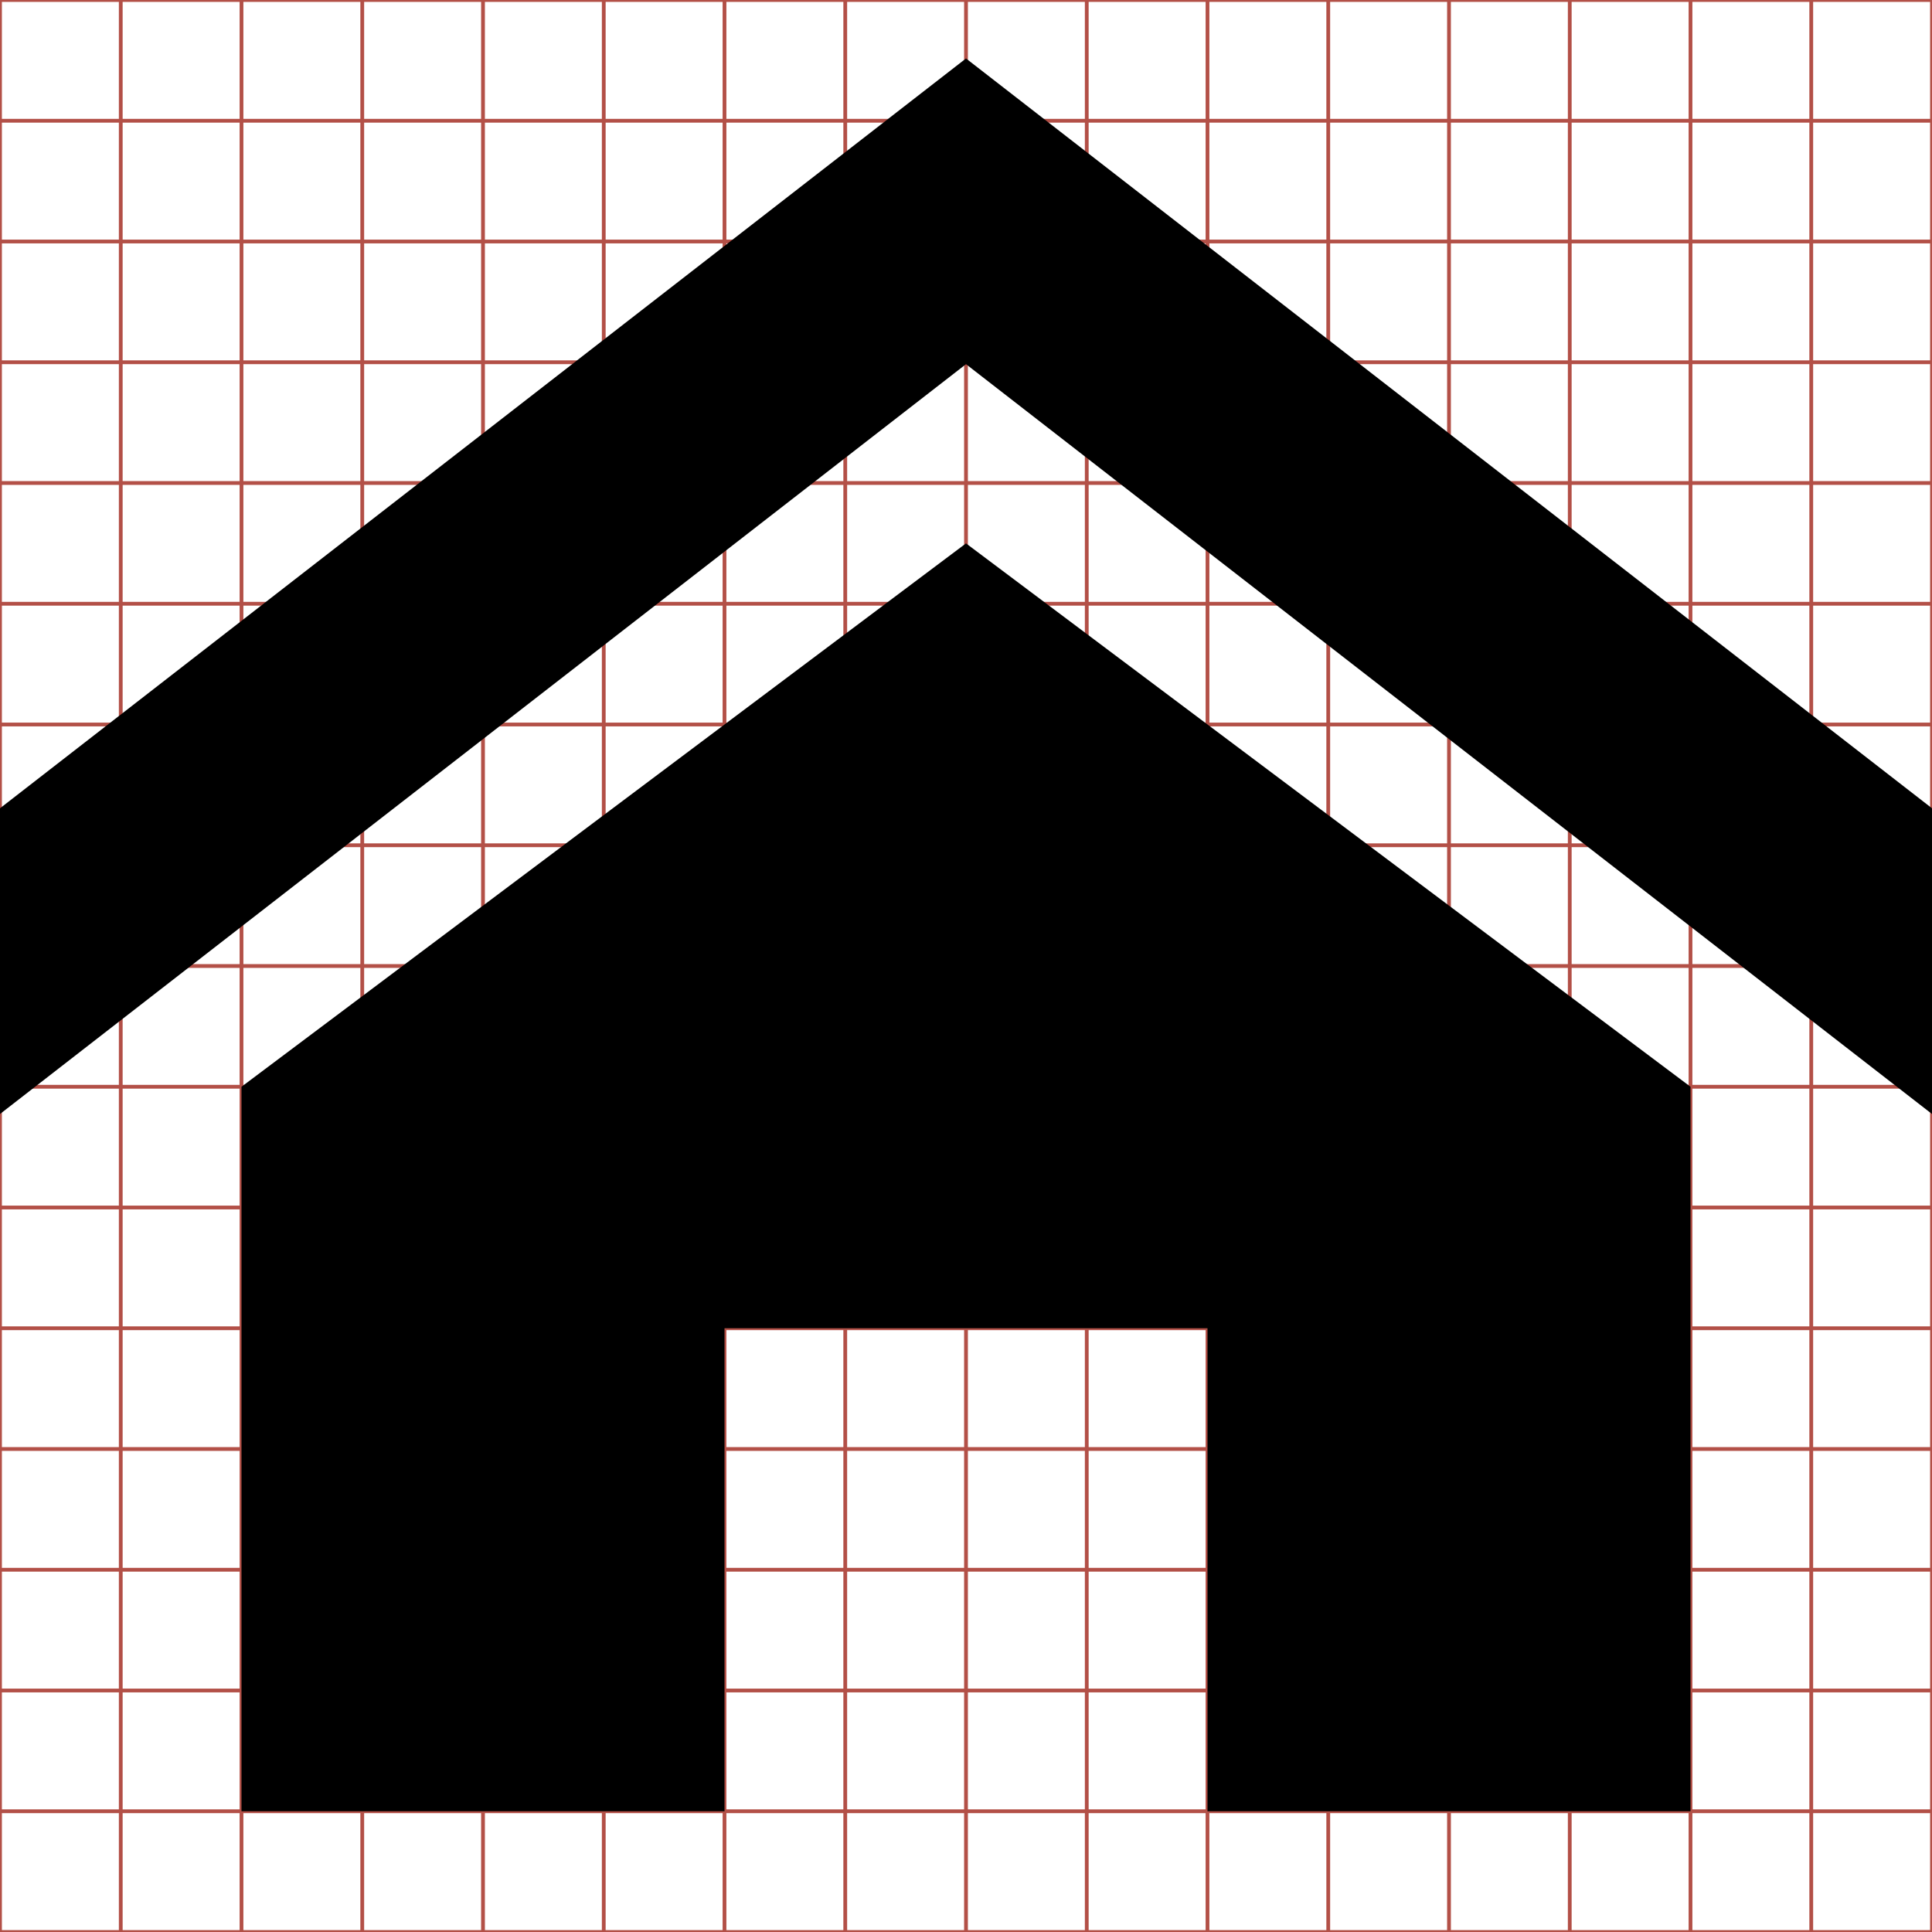
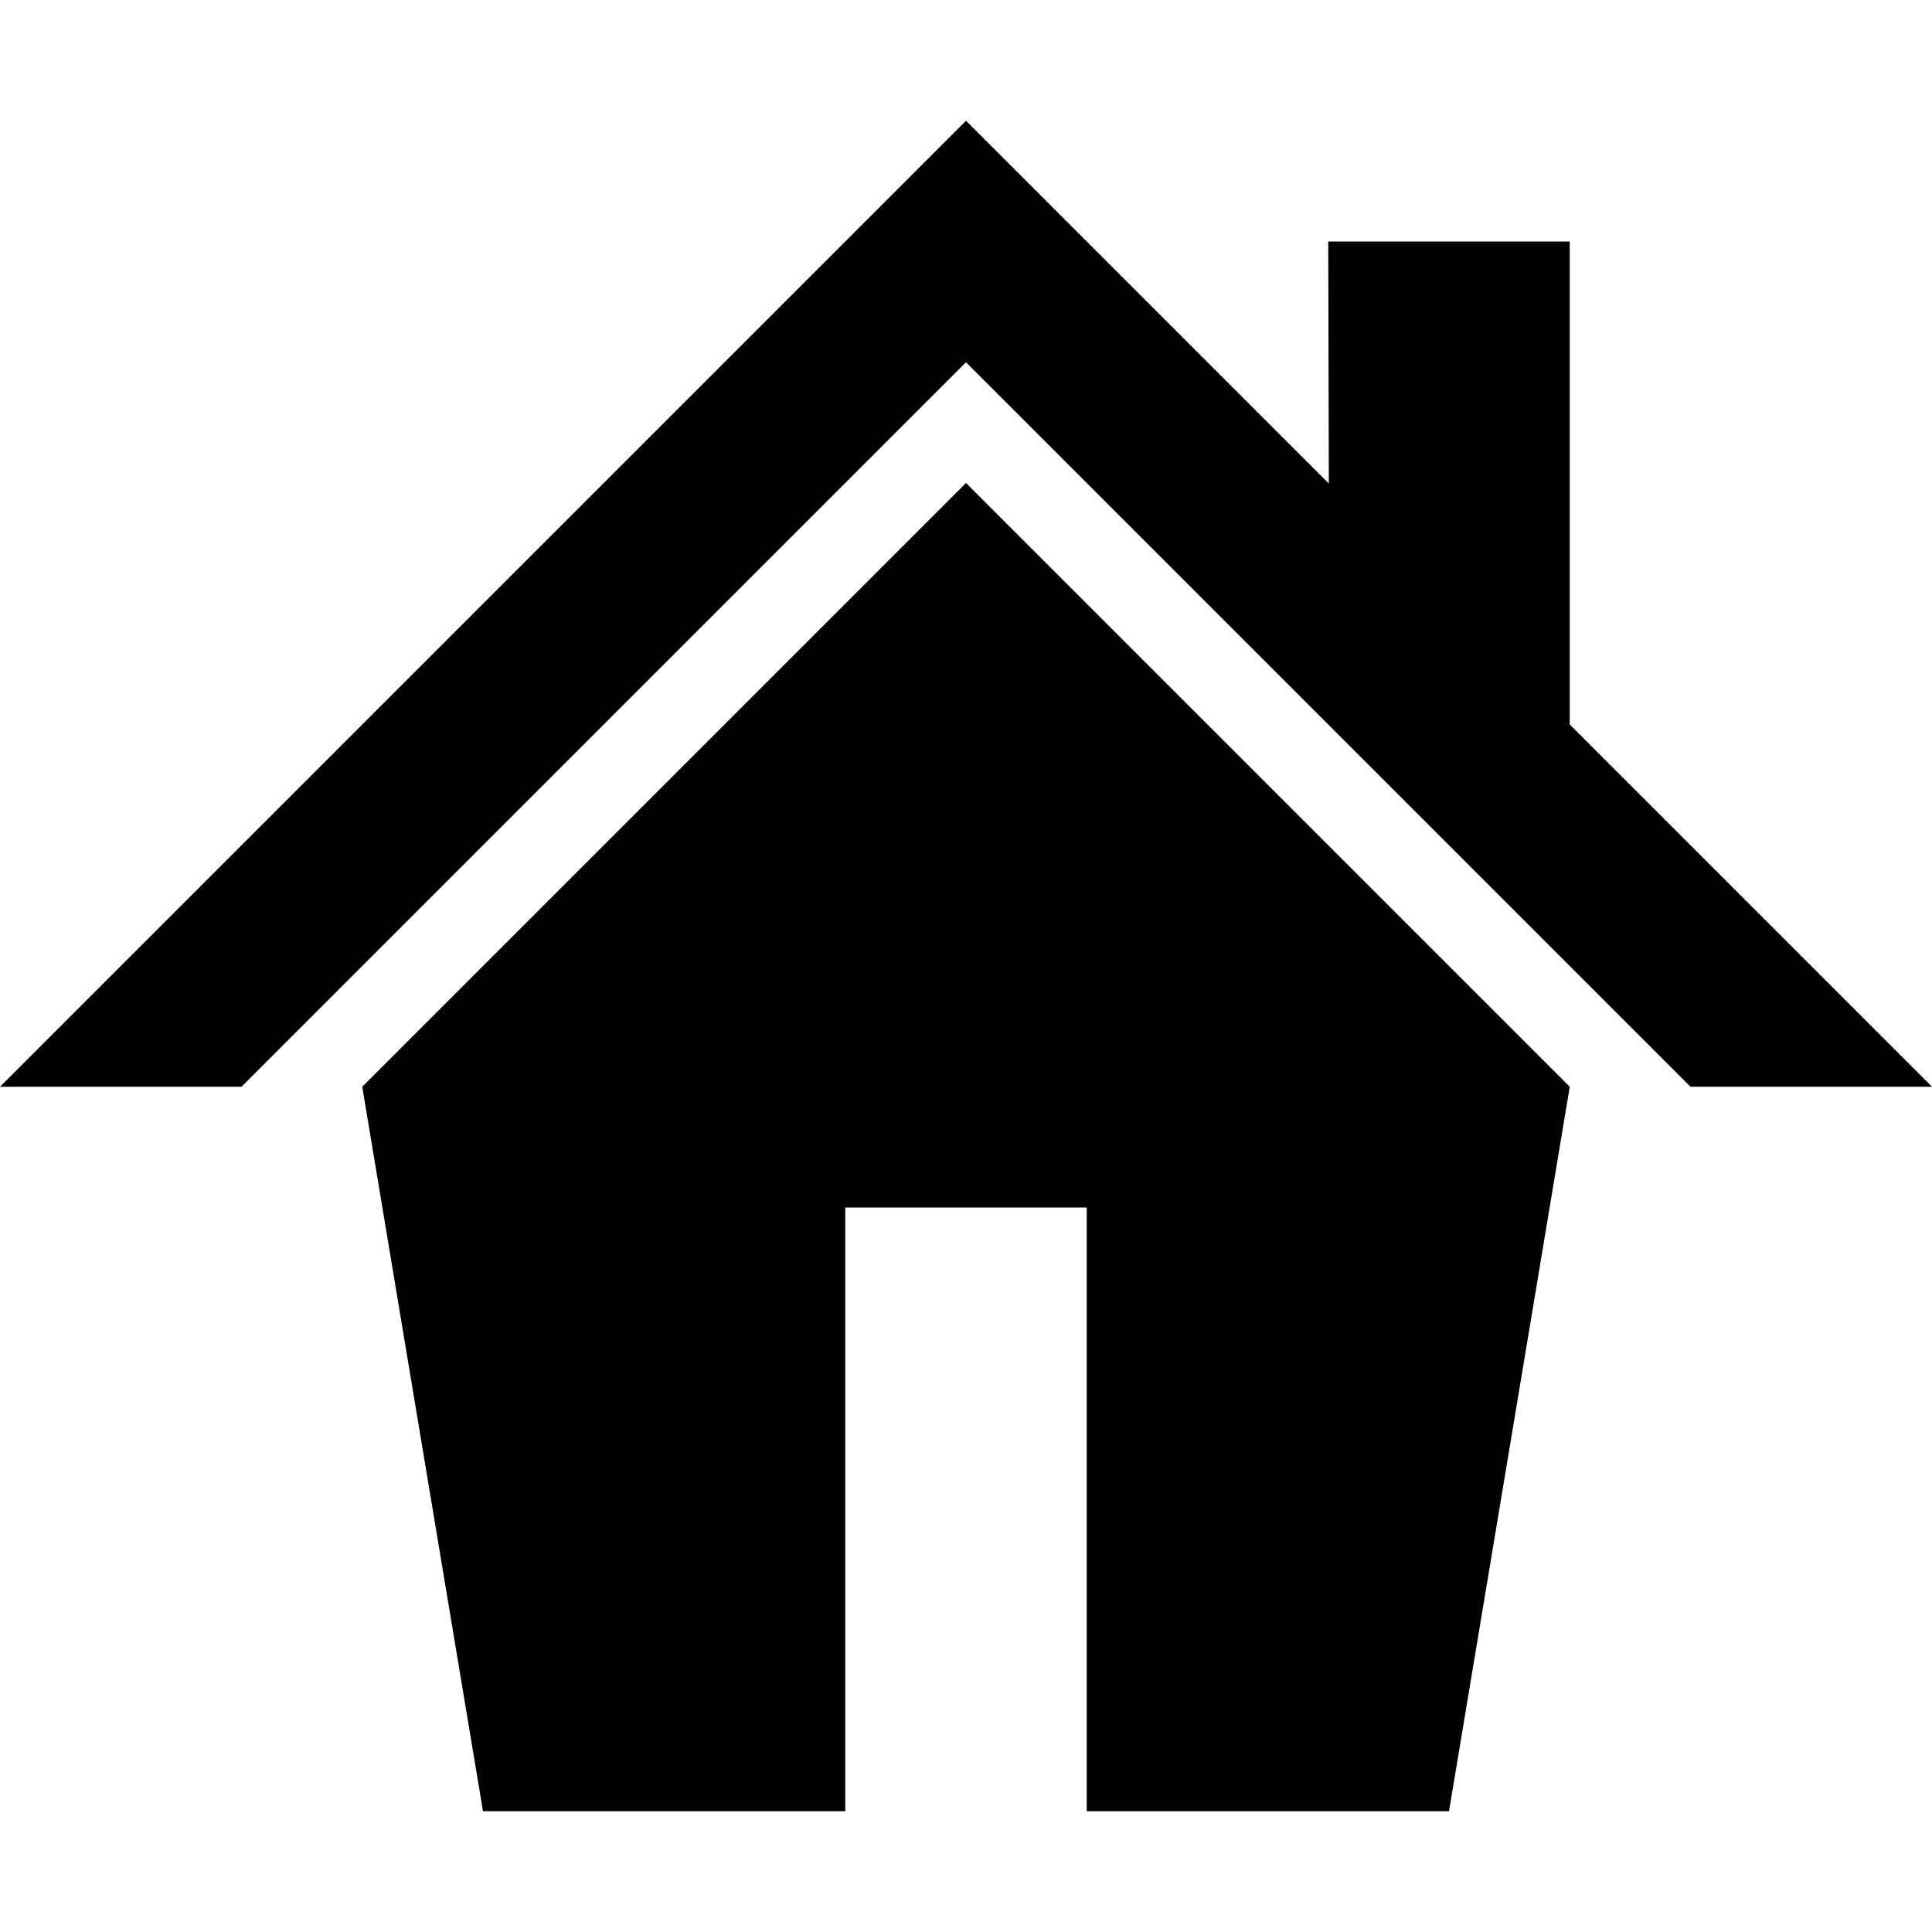
- <svg xmlns="http://www.w3.org/2000/svg" width="512" height="512" viewBox="0 0 512 512" fill="#000000">
-   <g class="svgGrid" id="svgGrid">
-     <line stroke-width="1" stroke="#B35047" x1="32" x2="32" y1="0" y2="512" />
-     <line stroke-width="1" stroke="#B35047" x1="64" x2="64" y1="0" y2="512" />
-     <line stroke-width="1" stroke="#B35047" x1="96" x2="96" y1="0" y2="512" />
-     <line stroke-width="1" stroke="#B35047" x1="128" x2="128" y1="0" y2="512" />
-     <line stroke-width="1" stroke="#B35047" x1="160" x2="160" y1="0" y2="512" />
-     <line stroke-width="1" stroke="#B35047" x1="192" x2="192" y1="0" y2="512" />
-     <line stroke-width="1" stroke="#B35047" x1="224" x2="224" y1="0" y2="512" />
-     <line stroke-width="1" stroke="#B35047" x1="256" x2="256" y1="0" y2="512" />
-     <line stroke-width="1" stroke="#B35047" x1="288" x2="288" y1="0" y2="512" />
-     <line stroke-width="1" stroke="#B35047" x1="320" x2="320" y1="0" y2="512" />
-     <line stroke-width="1" stroke="#B35047" x1="352" x2="352" y1="0" y2="512" />
-     <line stroke-width="1" stroke="#B35047" x1="384" x2="384" y1="0" y2="512" />
-     <line stroke-width="1" stroke="#B35047" x1="416" x2="416" y1="0" y2="512" />
-     <line stroke-width="1" stroke="#B35047" x1="448" x2="448" y1="0" y2="512" />
-     <line stroke-width="1" stroke="#B35047" x1="480" x2="480" y1="0" y2="512" />
-     <line stroke-width="1" stroke="#B35047" x1="0" x2="512" y1="32" y2="32" />
-     <line stroke-width="1" stroke="#B35047" x1="0" x2="512" y1="64" y2="64" />
-     <line stroke-width="1" stroke="#B35047" x1="0" x2="512" y1="96" y2="96" />
-     <line stroke-width="1" stroke="#B35047" x1="0" x2="512" y1="128" y2="128" />
-     <line stroke-width="1" stroke="#B35047" x1="0" x2="512" y1="160" y2="160" />
-     <line stroke-width="1" stroke="#B35047" x1="0" x2="512" y1="192" y2="192" />
-     <line stroke-width="1" stroke="#B35047" x1="0" x2="512" y1="224" y2="224" />
-     <line stroke-width="1" stroke="#B35047" x1="0" x2="512" y1="256" y2="256" />
-     <line stroke-width="1" stroke="#B35047" x1="0" x2="512" y1="288" y2="288" />
-     <line stroke-width="1" stroke="#B35047" x1="0" x2="512" y1="320" y2="320" />
-     <line stroke-width="1" stroke="#B35047" x1="0" x2="512" y1="352" y2="352" />
-     <line stroke-width="1" stroke="#B35047" x1="0" x2="512" y1="384" y2="384" />
-     <line stroke-width="1" stroke="#B35047" x1="0" x2="512" y1="416" y2="416" />
-     <line stroke-width="1" stroke="#B35047" x1="0" x2="512" y1="448" y2="448" />
-     <line stroke-width="1" stroke="#B35047" x1="0" x2="512" y1="480" y2="480" />
-     <rect x="0" y="0" width="512" height="512" fill="none" stroke-width="1" stroke="#B35047" />
-   </g>
-   <path d="M 512.00,295.222 L 256.00,96.509 L 0.00,295.223 L 0.00,214.204 L 256.00,15.491 L 512.00,214.205 ZM 448.00,288.00 L 448.00,480.00 L 320.00,480.00 L 320.00,352.00 L 192.00,352.00 L 192.00,480.00 L 64.00,480.00 L 64.00,288.00 L 256.00,144.00 Z" />
+ <svg xmlns="http://www.w3.org/2000/svg" height="1024" width="1024">
+   <path d="M192 576l64 384h192V640h128v320h192l64-384L512 256 192 576zM832 384V128H704l0.312 128.312L512 64 0 576h128l384-384 384 384h128L832 384z" />
</svg>
